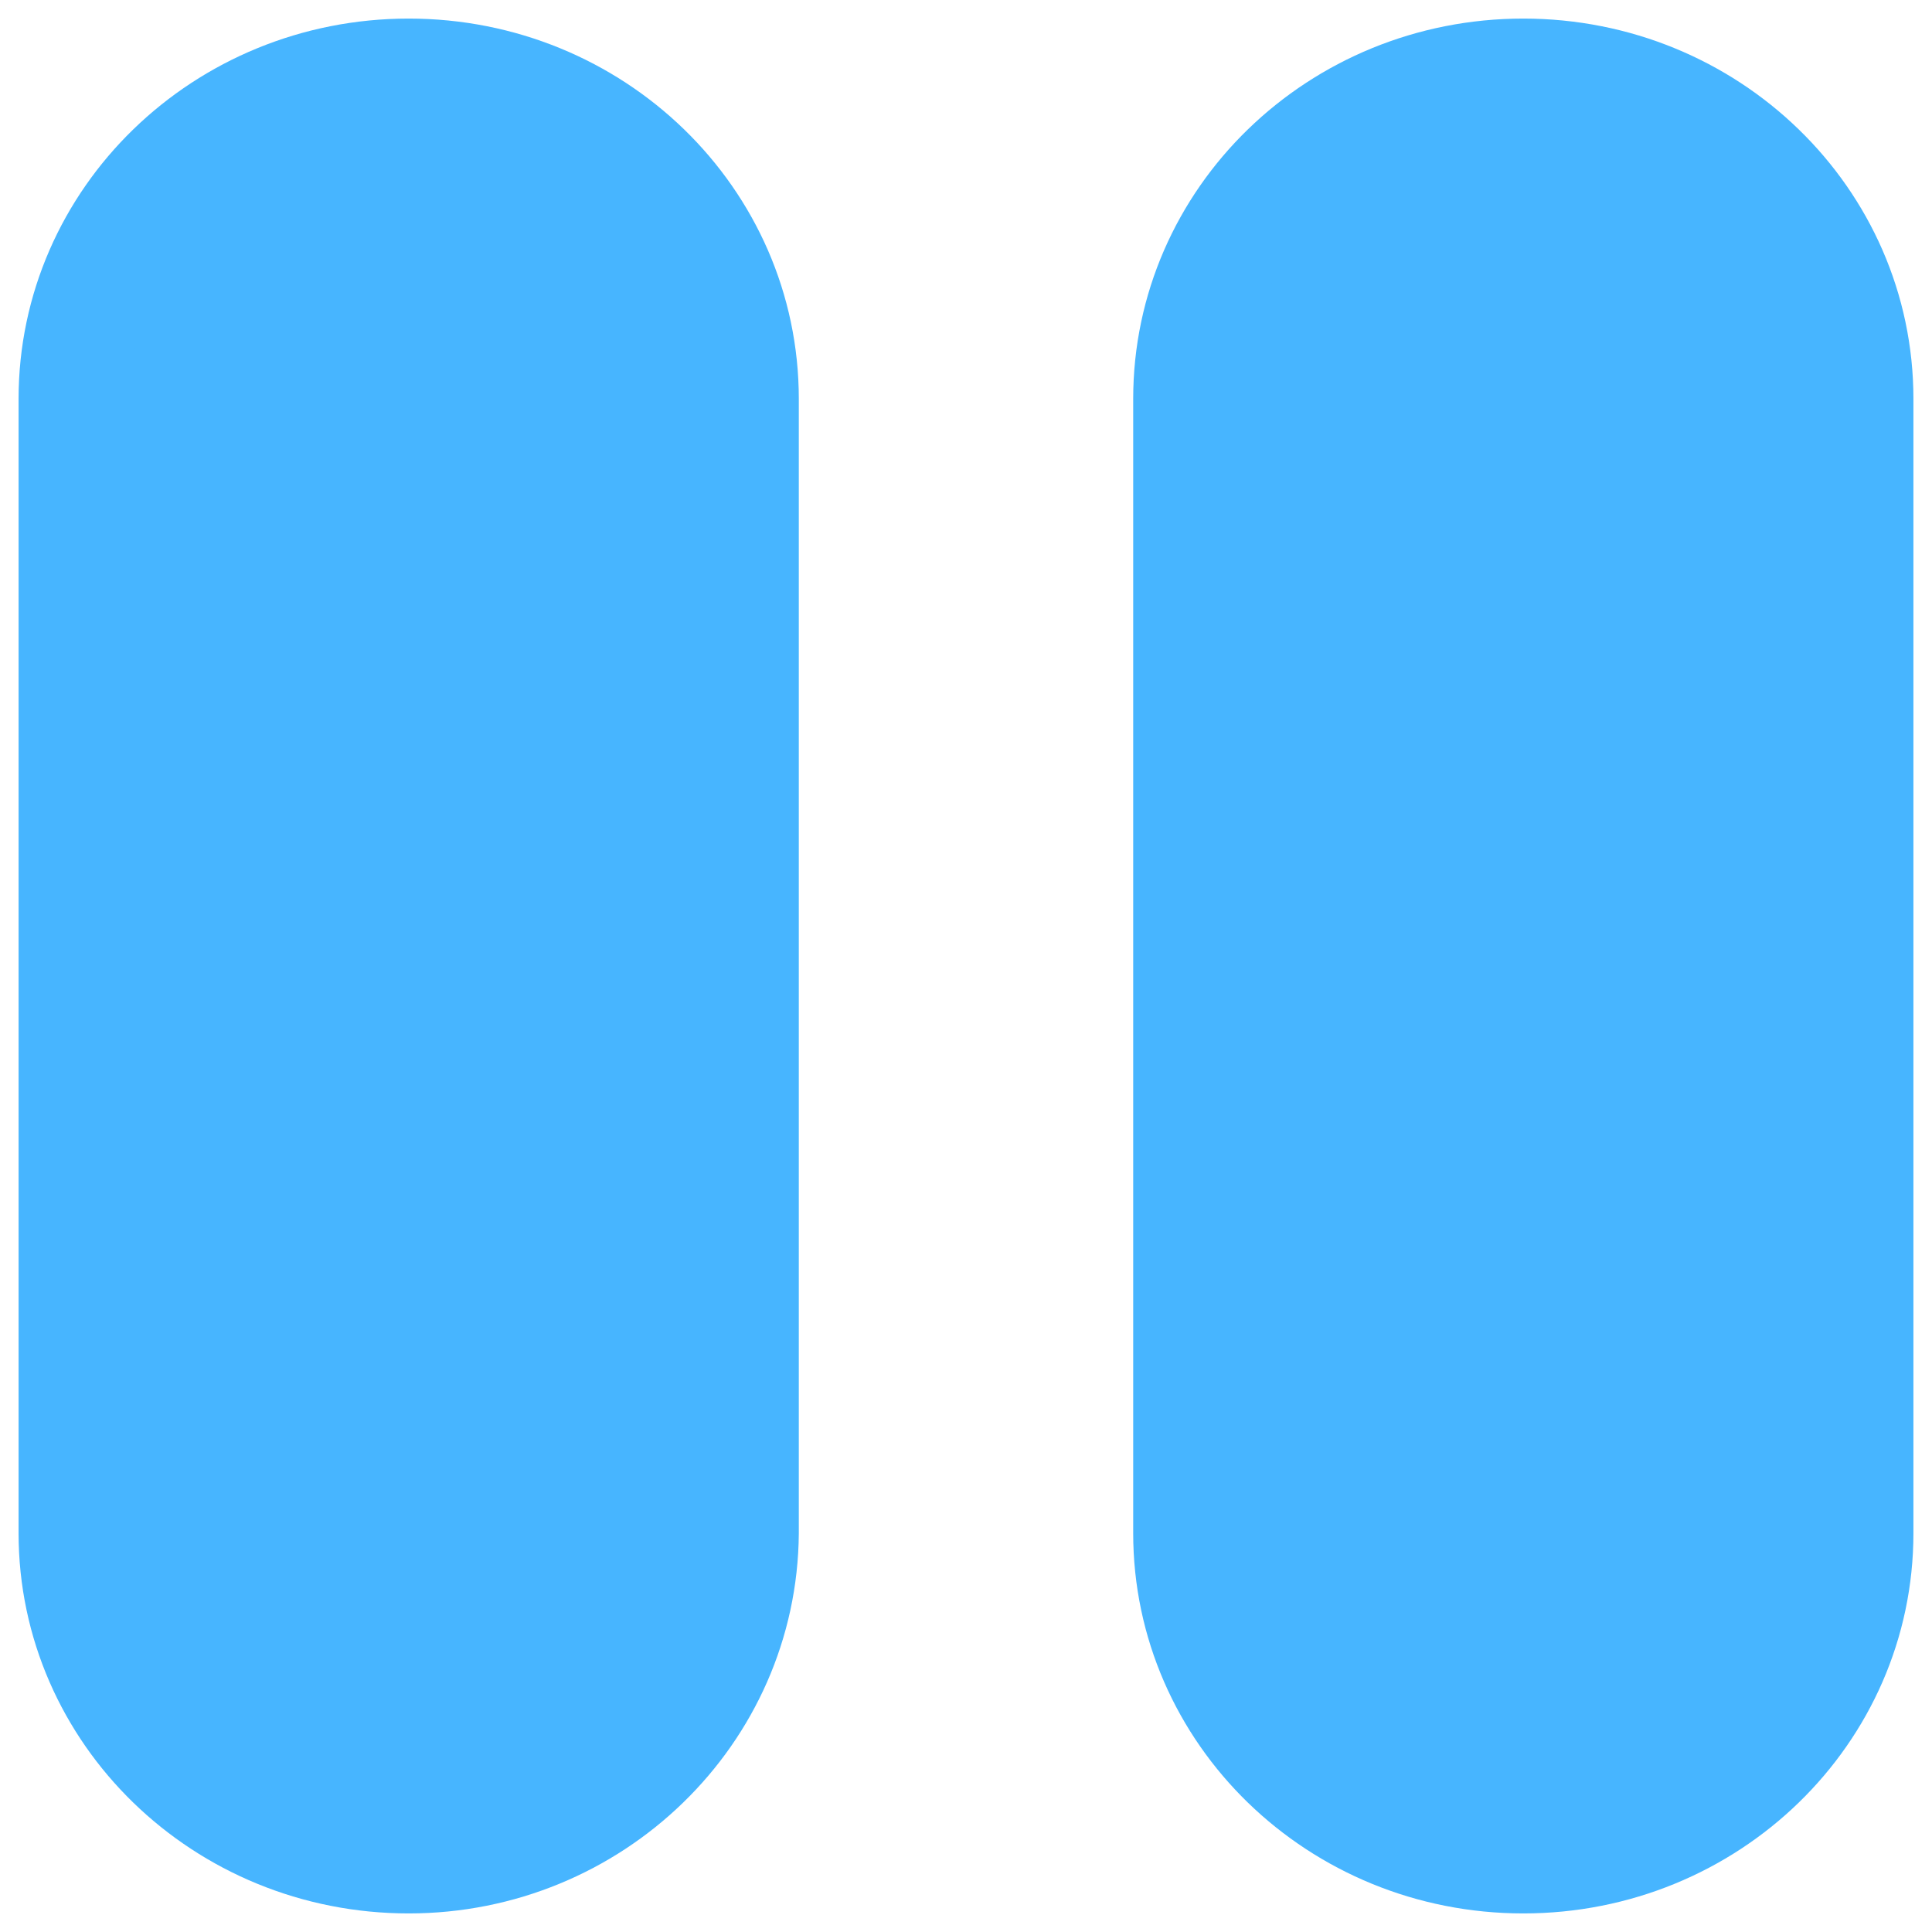
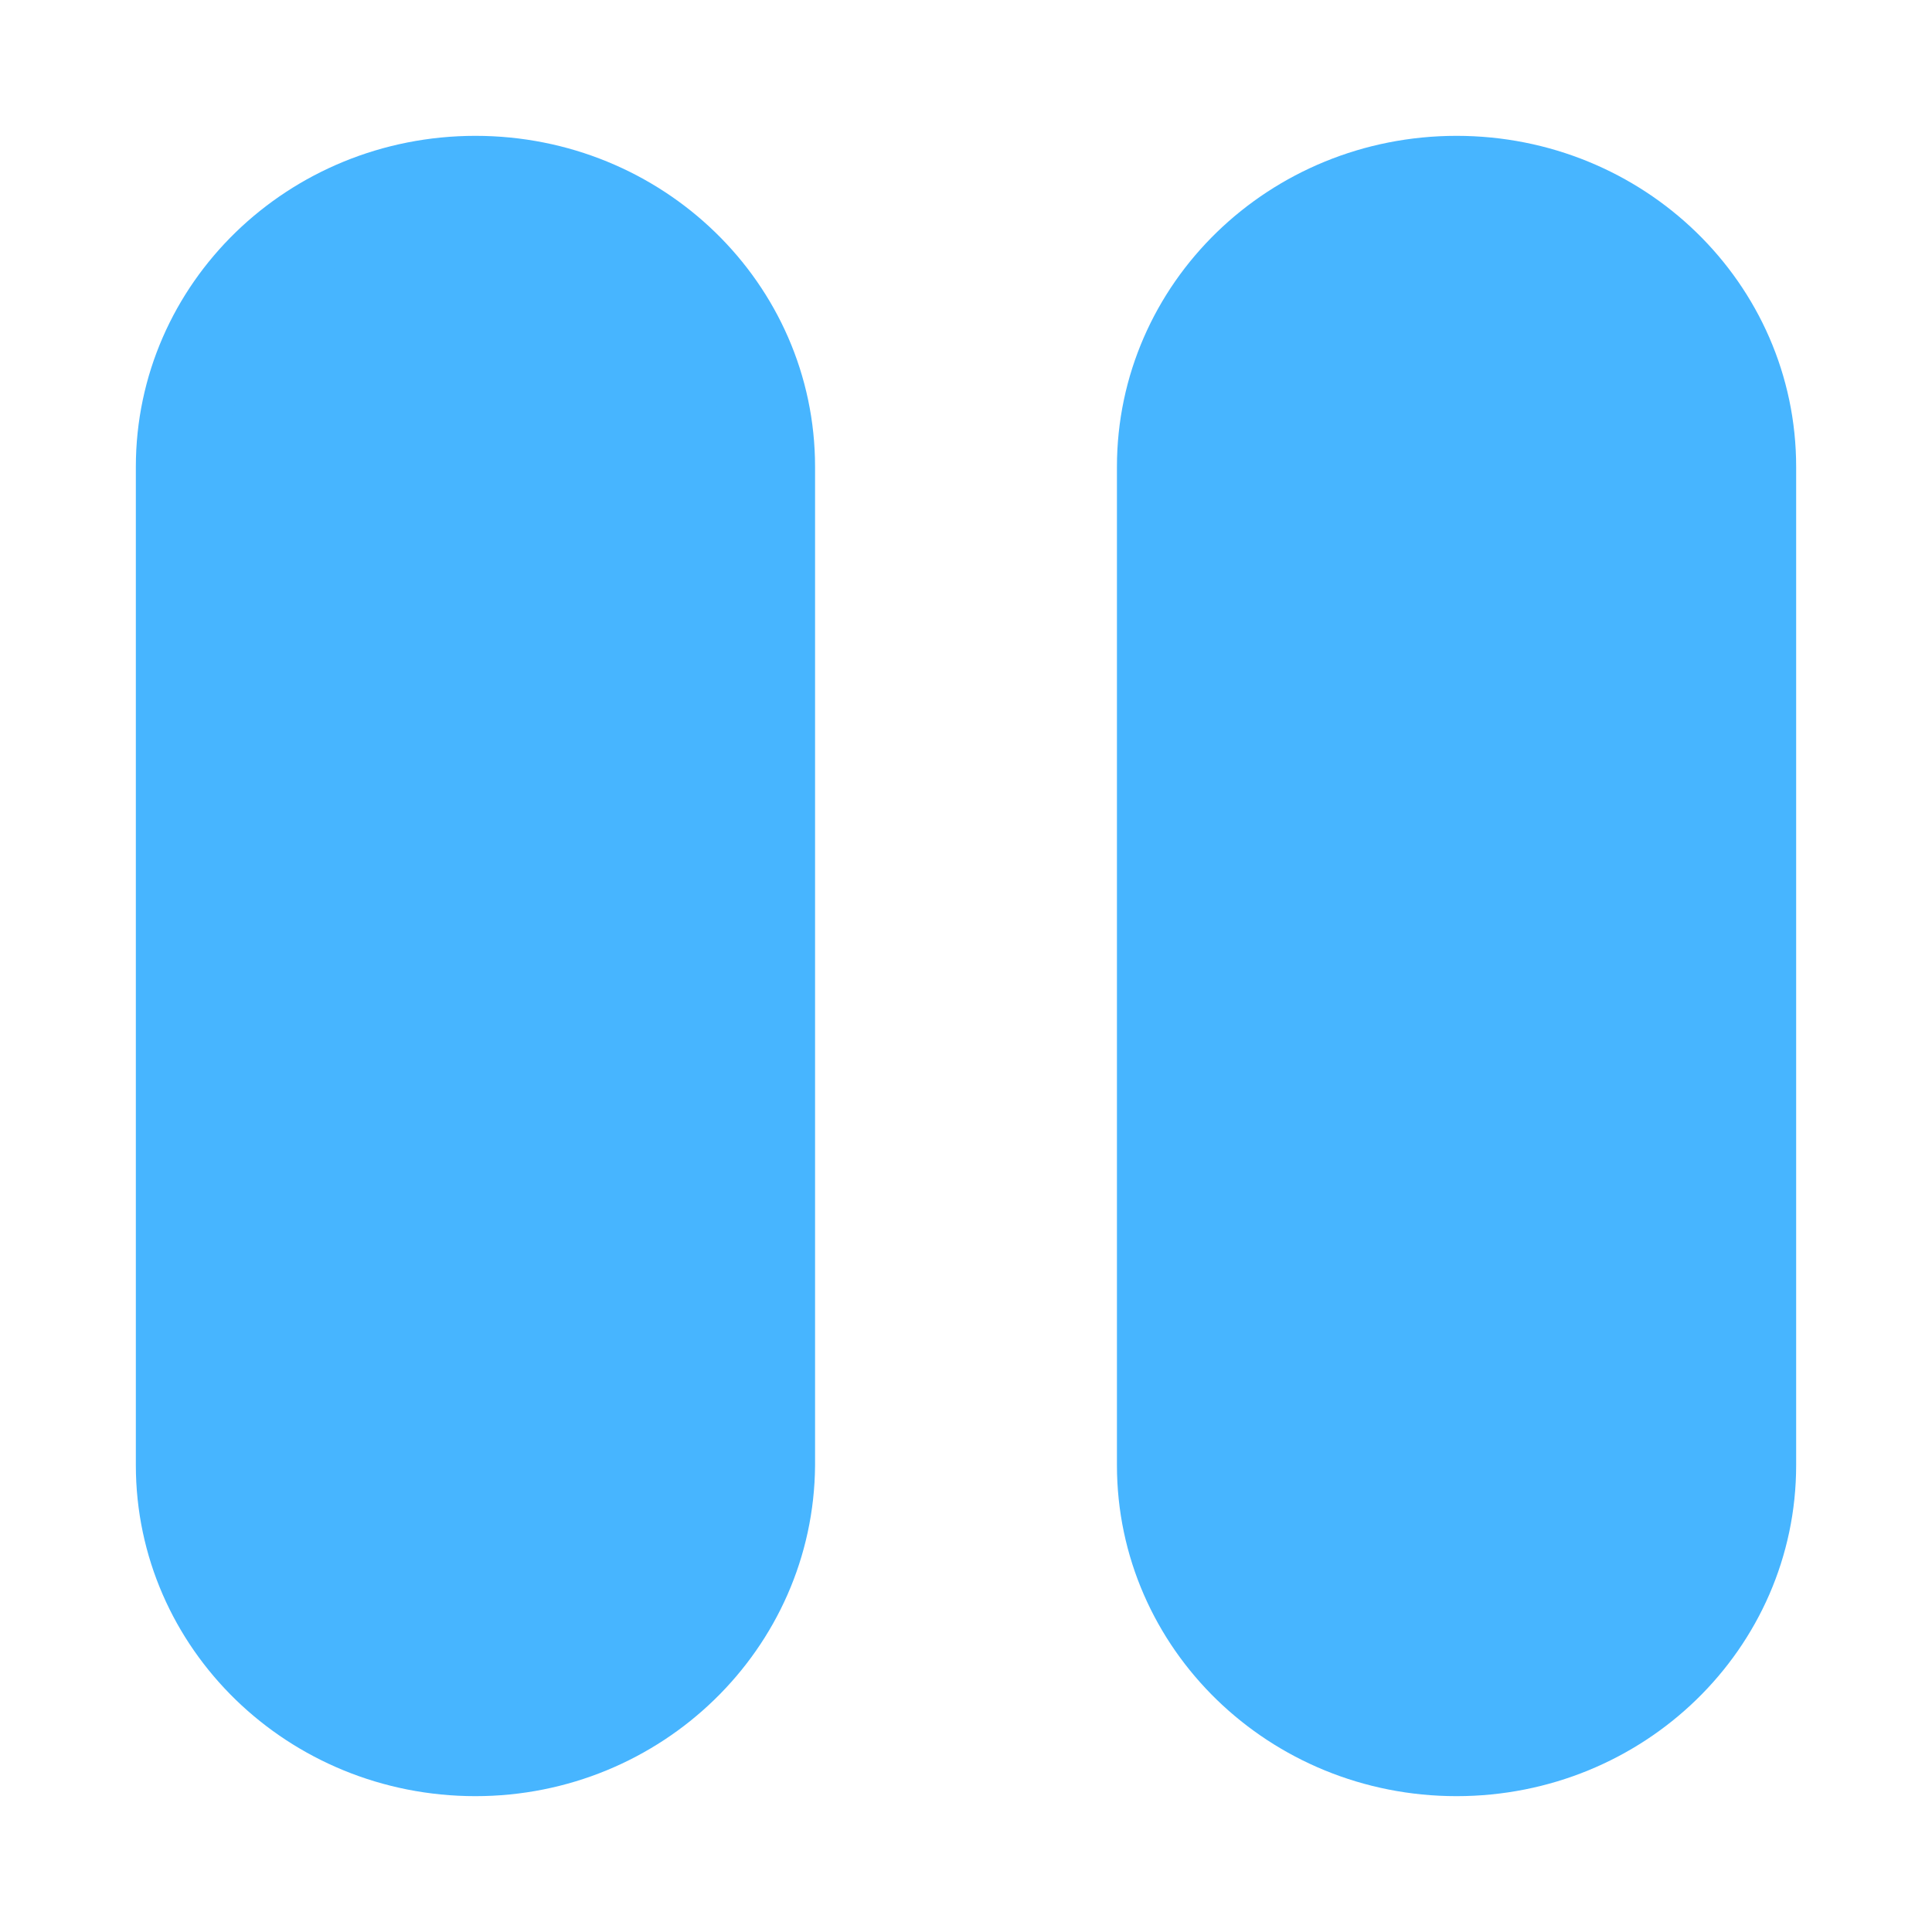
- <svg xmlns="http://www.w3.org/2000/svg" width="26" height="26" viewBox="0 0 26 26" fill="none">
-   <path d="M5.5 25C3.012 25 1 23.047 1 20.632V5.368C1 2.953 3.012 1 5.5 1C7.988 1 10 2.953 10 5.368V20.632C9.982 23.047 7.971 25 5.5 25Z" fill="#47B5FF" stroke="#47B5FF" stroke-width="1.5" stroke-linecap="round" stroke-linejoin="round" />
-   <path d="M20.5 25C18.012 25 16 23.047 16 20.632V5.368C16 2.953 18.012 1 20.5 1C22.988 1 25 2.953 25 5.368V20.632C25 23.047 22.988 25 20.5 25Z" fill="#47B5FF" stroke="#47B5FF" stroke-width="1.5" stroke-linecap="round" stroke-linejoin="round" />
+ <svg xmlns="http://www.w3.org/2000/svg" width="32" height="32" viewBox="0 0 32 32" fill="none">
+   <path d="M7.875 29C5.179 29 3 26.884 3 24.268V7.732C3 5.116 5.179 3 7.875 3C10.571 3 12.75 5.116 12.75 7.732V24.268C12.731 26.884 10.551 29 7.875 29Z" fill="#47B5FF" stroke="#47B5FF" stroke-width="1.5" stroke-linecap="round" stroke-linejoin="round" />
+   <path d="M24.125 29C21.429 29 19.25 26.884 19.25 24.268V7.732C19.25 5.116 21.429 3 24.125 3C26.821 3 29 5.116 29 7.732V24.268C29 26.884 26.821 29 24.125 29Z" fill="#47B5FF" stroke="#47B5FF" stroke-width="1.5" stroke-linecap="round" stroke-linejoin="round" />
</svg>
